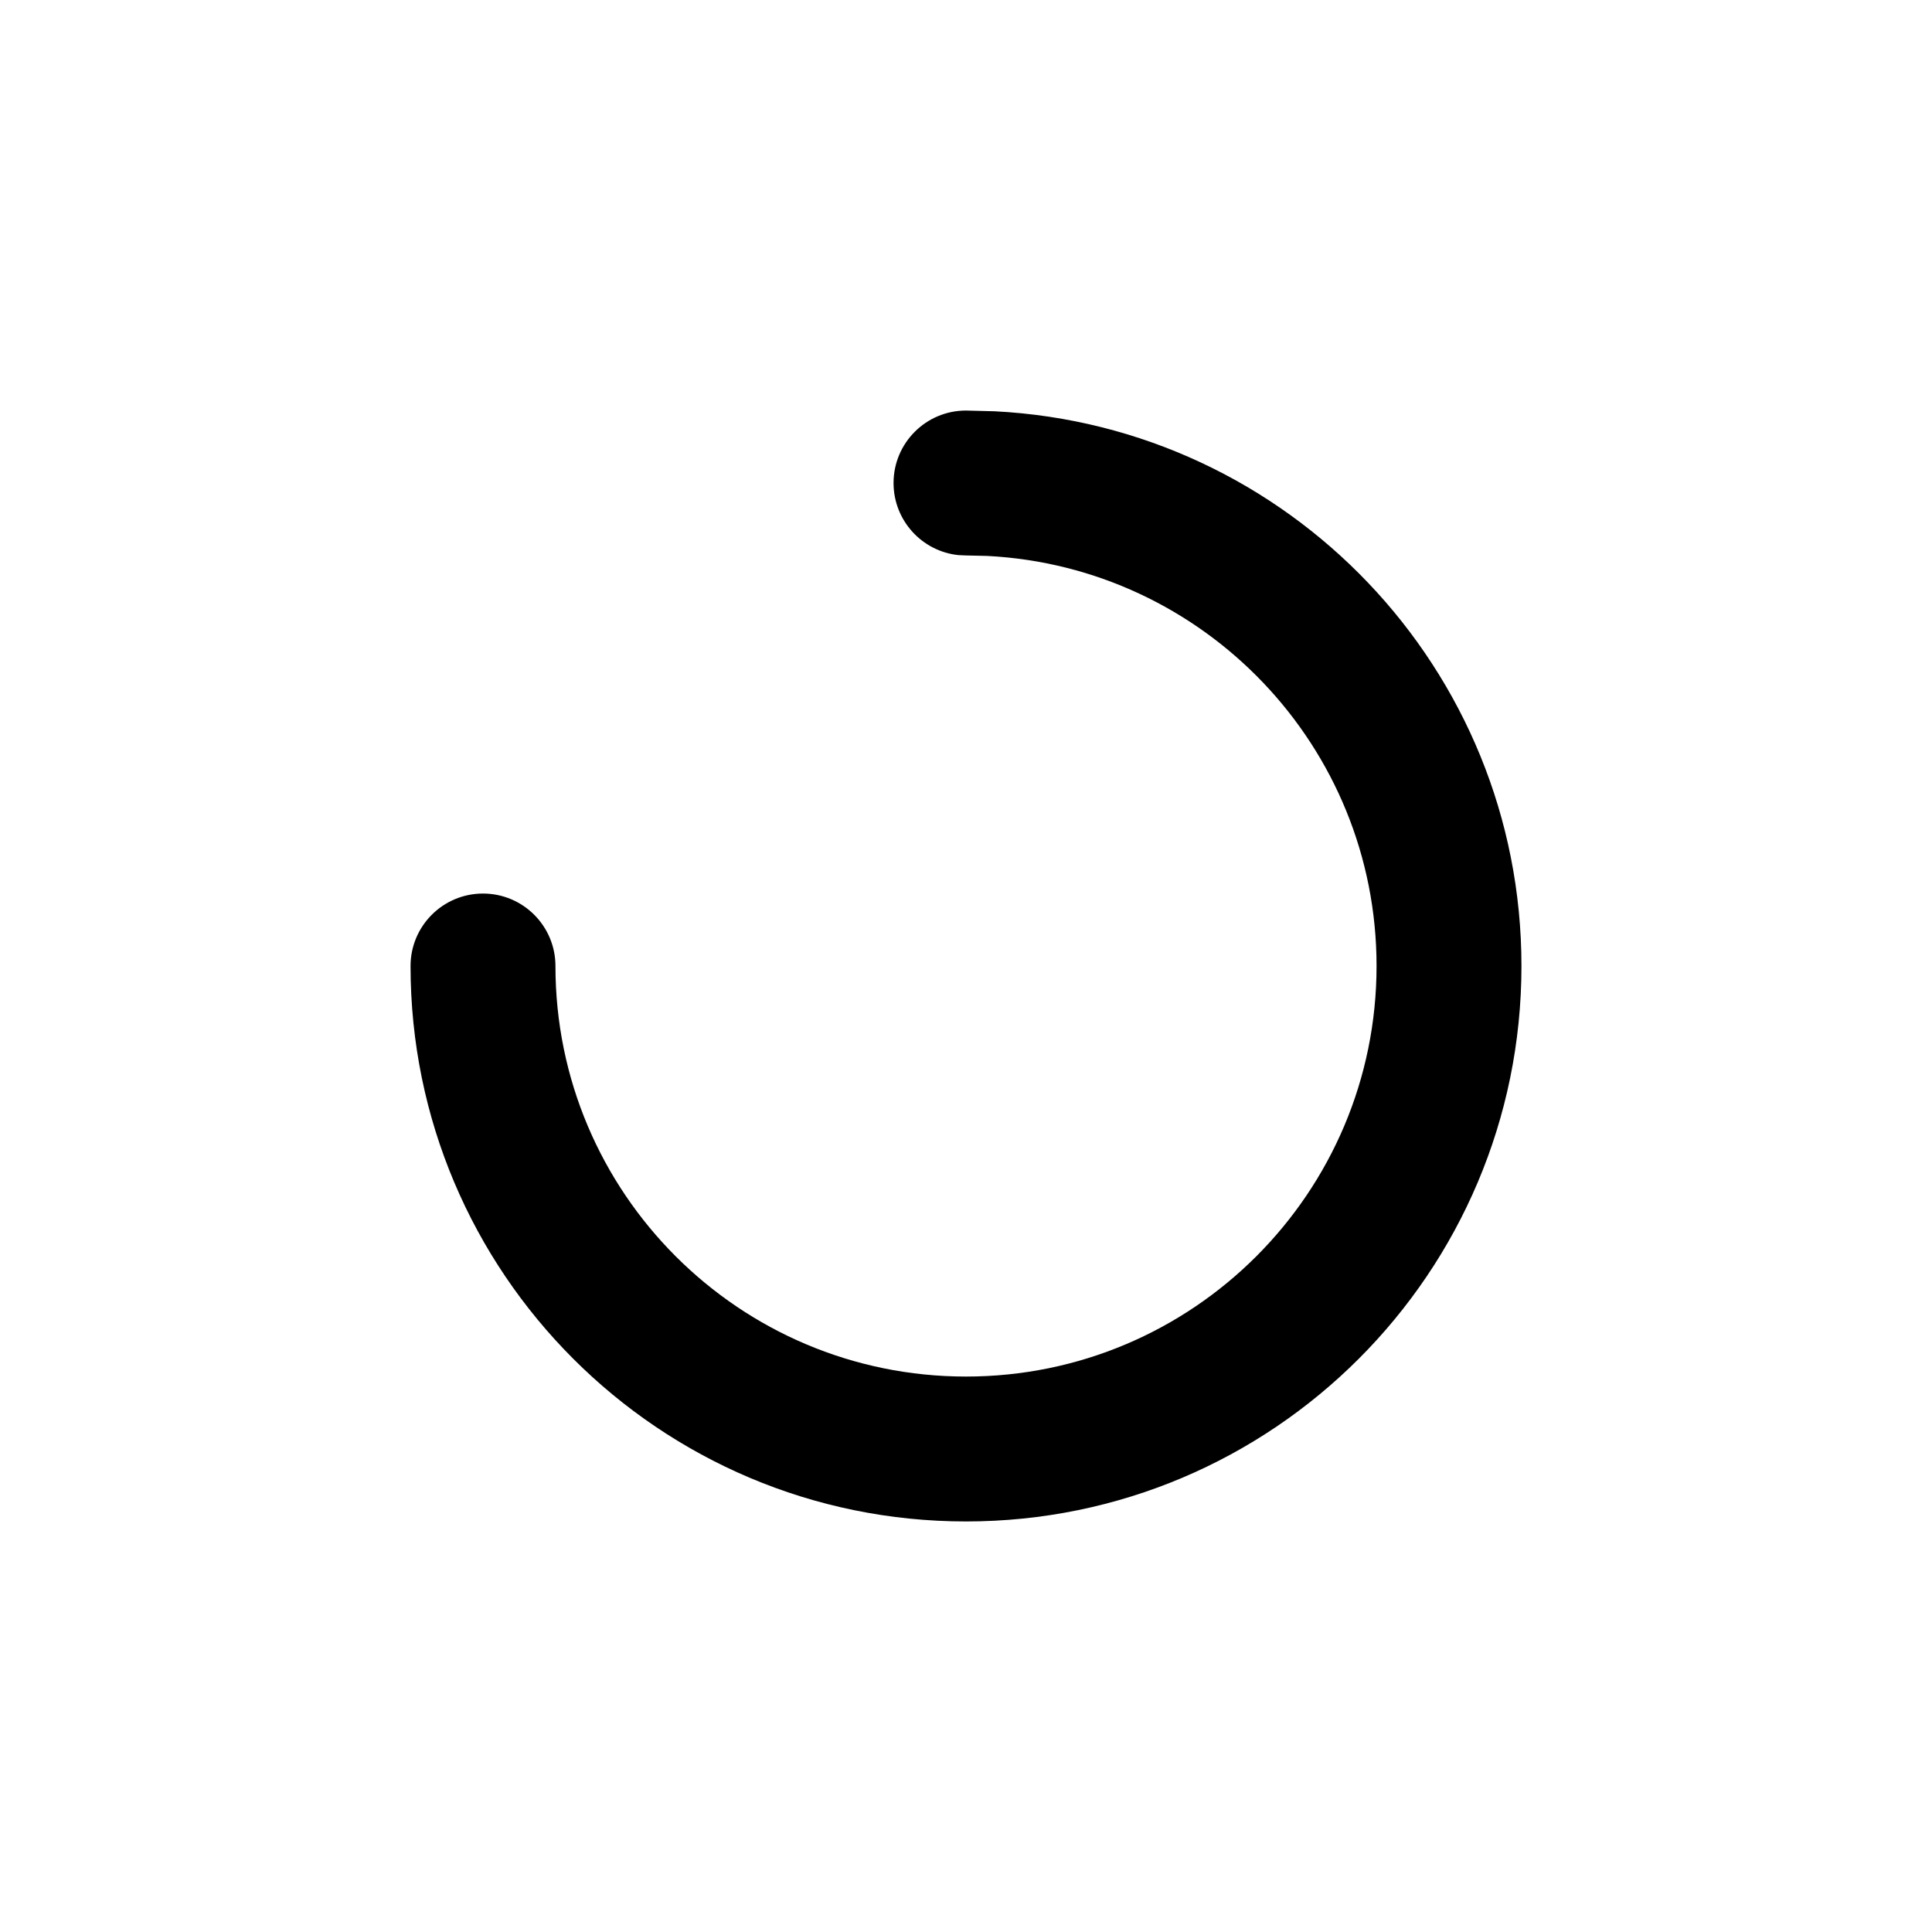
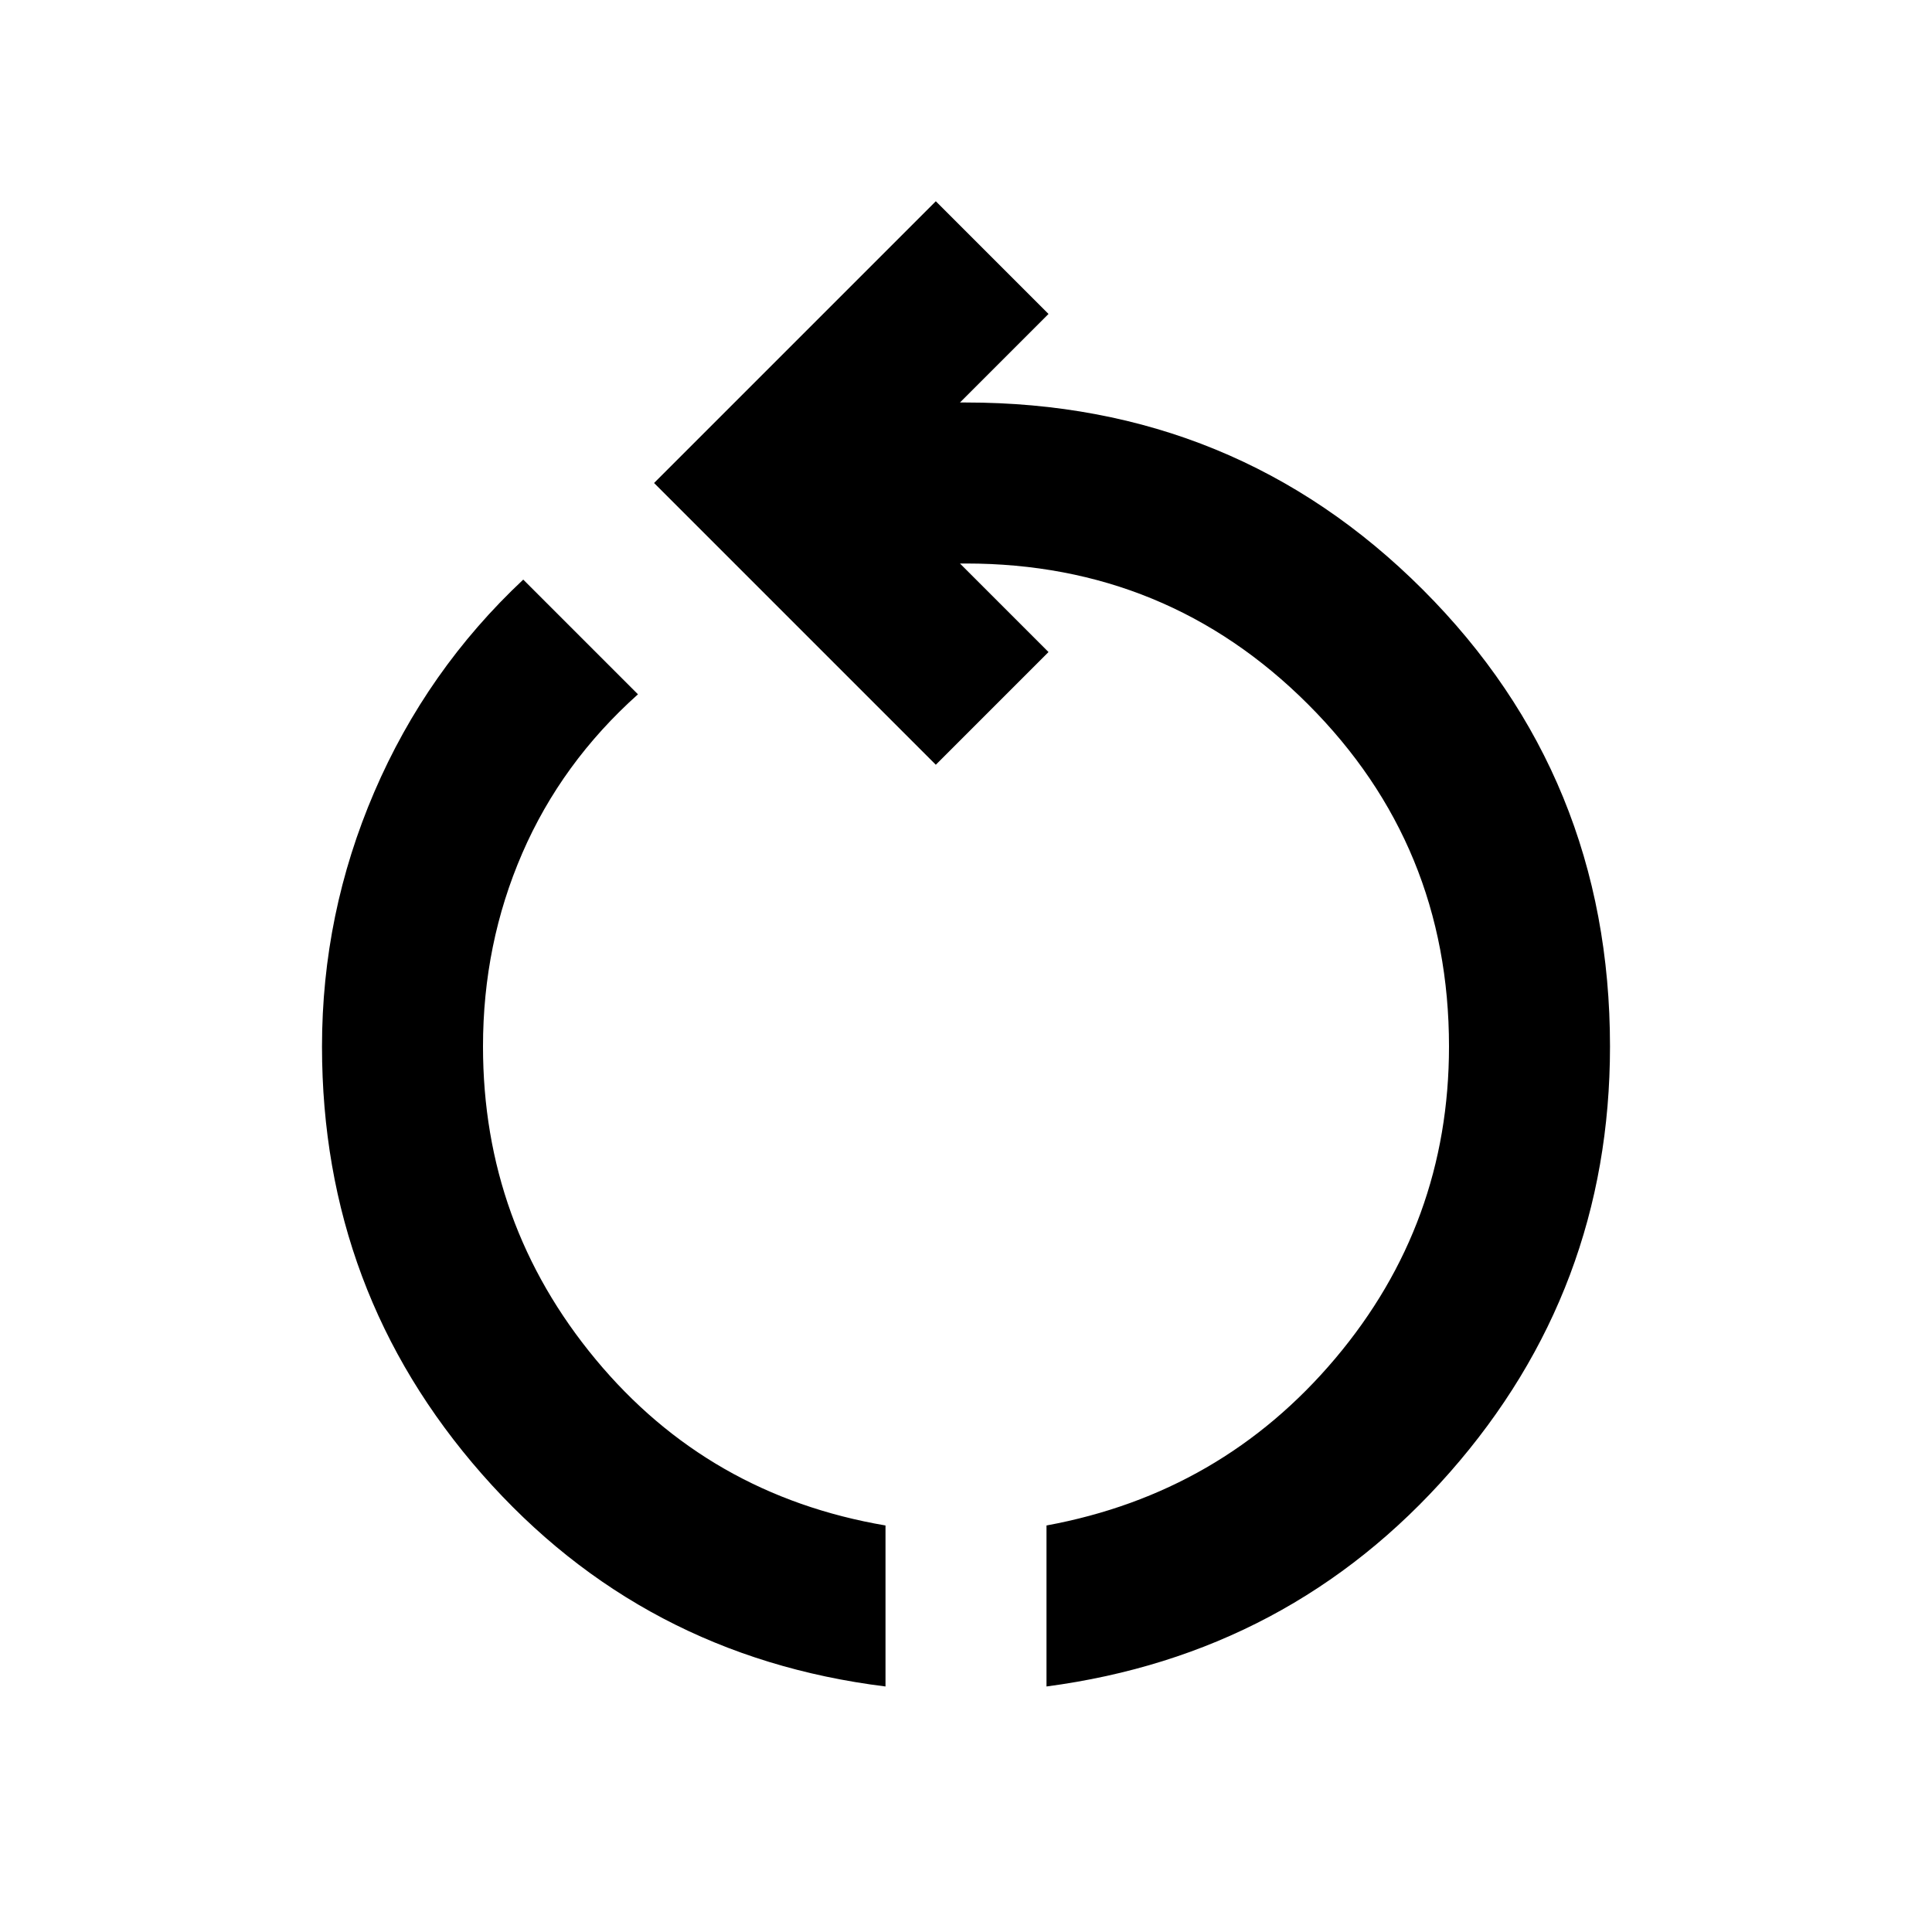
- <svg xmlns="http://www.w3.org/2000/svg" width="24" height="24" viewBox="0 0 24 24" fill="none">
-   <path d="M5.1 12C5.1 11.503 5.503 11.1 6 11.1C6.497 11.1 6.9 11.503 6.9 12C6.9 14.817 9.183 17.1 12 17.1C14.817 17.1 17.1 14.817 17.1 12C17.1 9.271 14.957 7.043 12.263 6.906L12 6.9L11.908 6.896C11.454 6.85 11.1 6.466 11.1 6C11.1 5.503 11.503 5.1 12 5.1L12.355 5.109C16.001 5.294 18.9 8.308 18.9 12C18.9 15.811 15.811 18.9 12 18.9C8.189 18.9 5.1 15.811 5.1 12Z" fill="black" />
+ <svg xmlns="http://www.w3.org/2000/svg" height="24px" viewBox="0 -960 960 960" width="24px" fill="#000000">
+   <path d="M440-122q-121-15-200.5-105.5T160-440q0-66 26-126.5T260-672l57 57q-38 34-57.5 79T240-440q0 88 56 155.5T440-202v80Zm80 0v-80q87-16 143.5-83T720-440q0-100-70-170t-170-70h-3l44 44-56 56-140-140 140-140 56 56-44 44h3q134 0 227 93t93 227q0 121-79.5 211.5T520-122Z" />
</svg>
